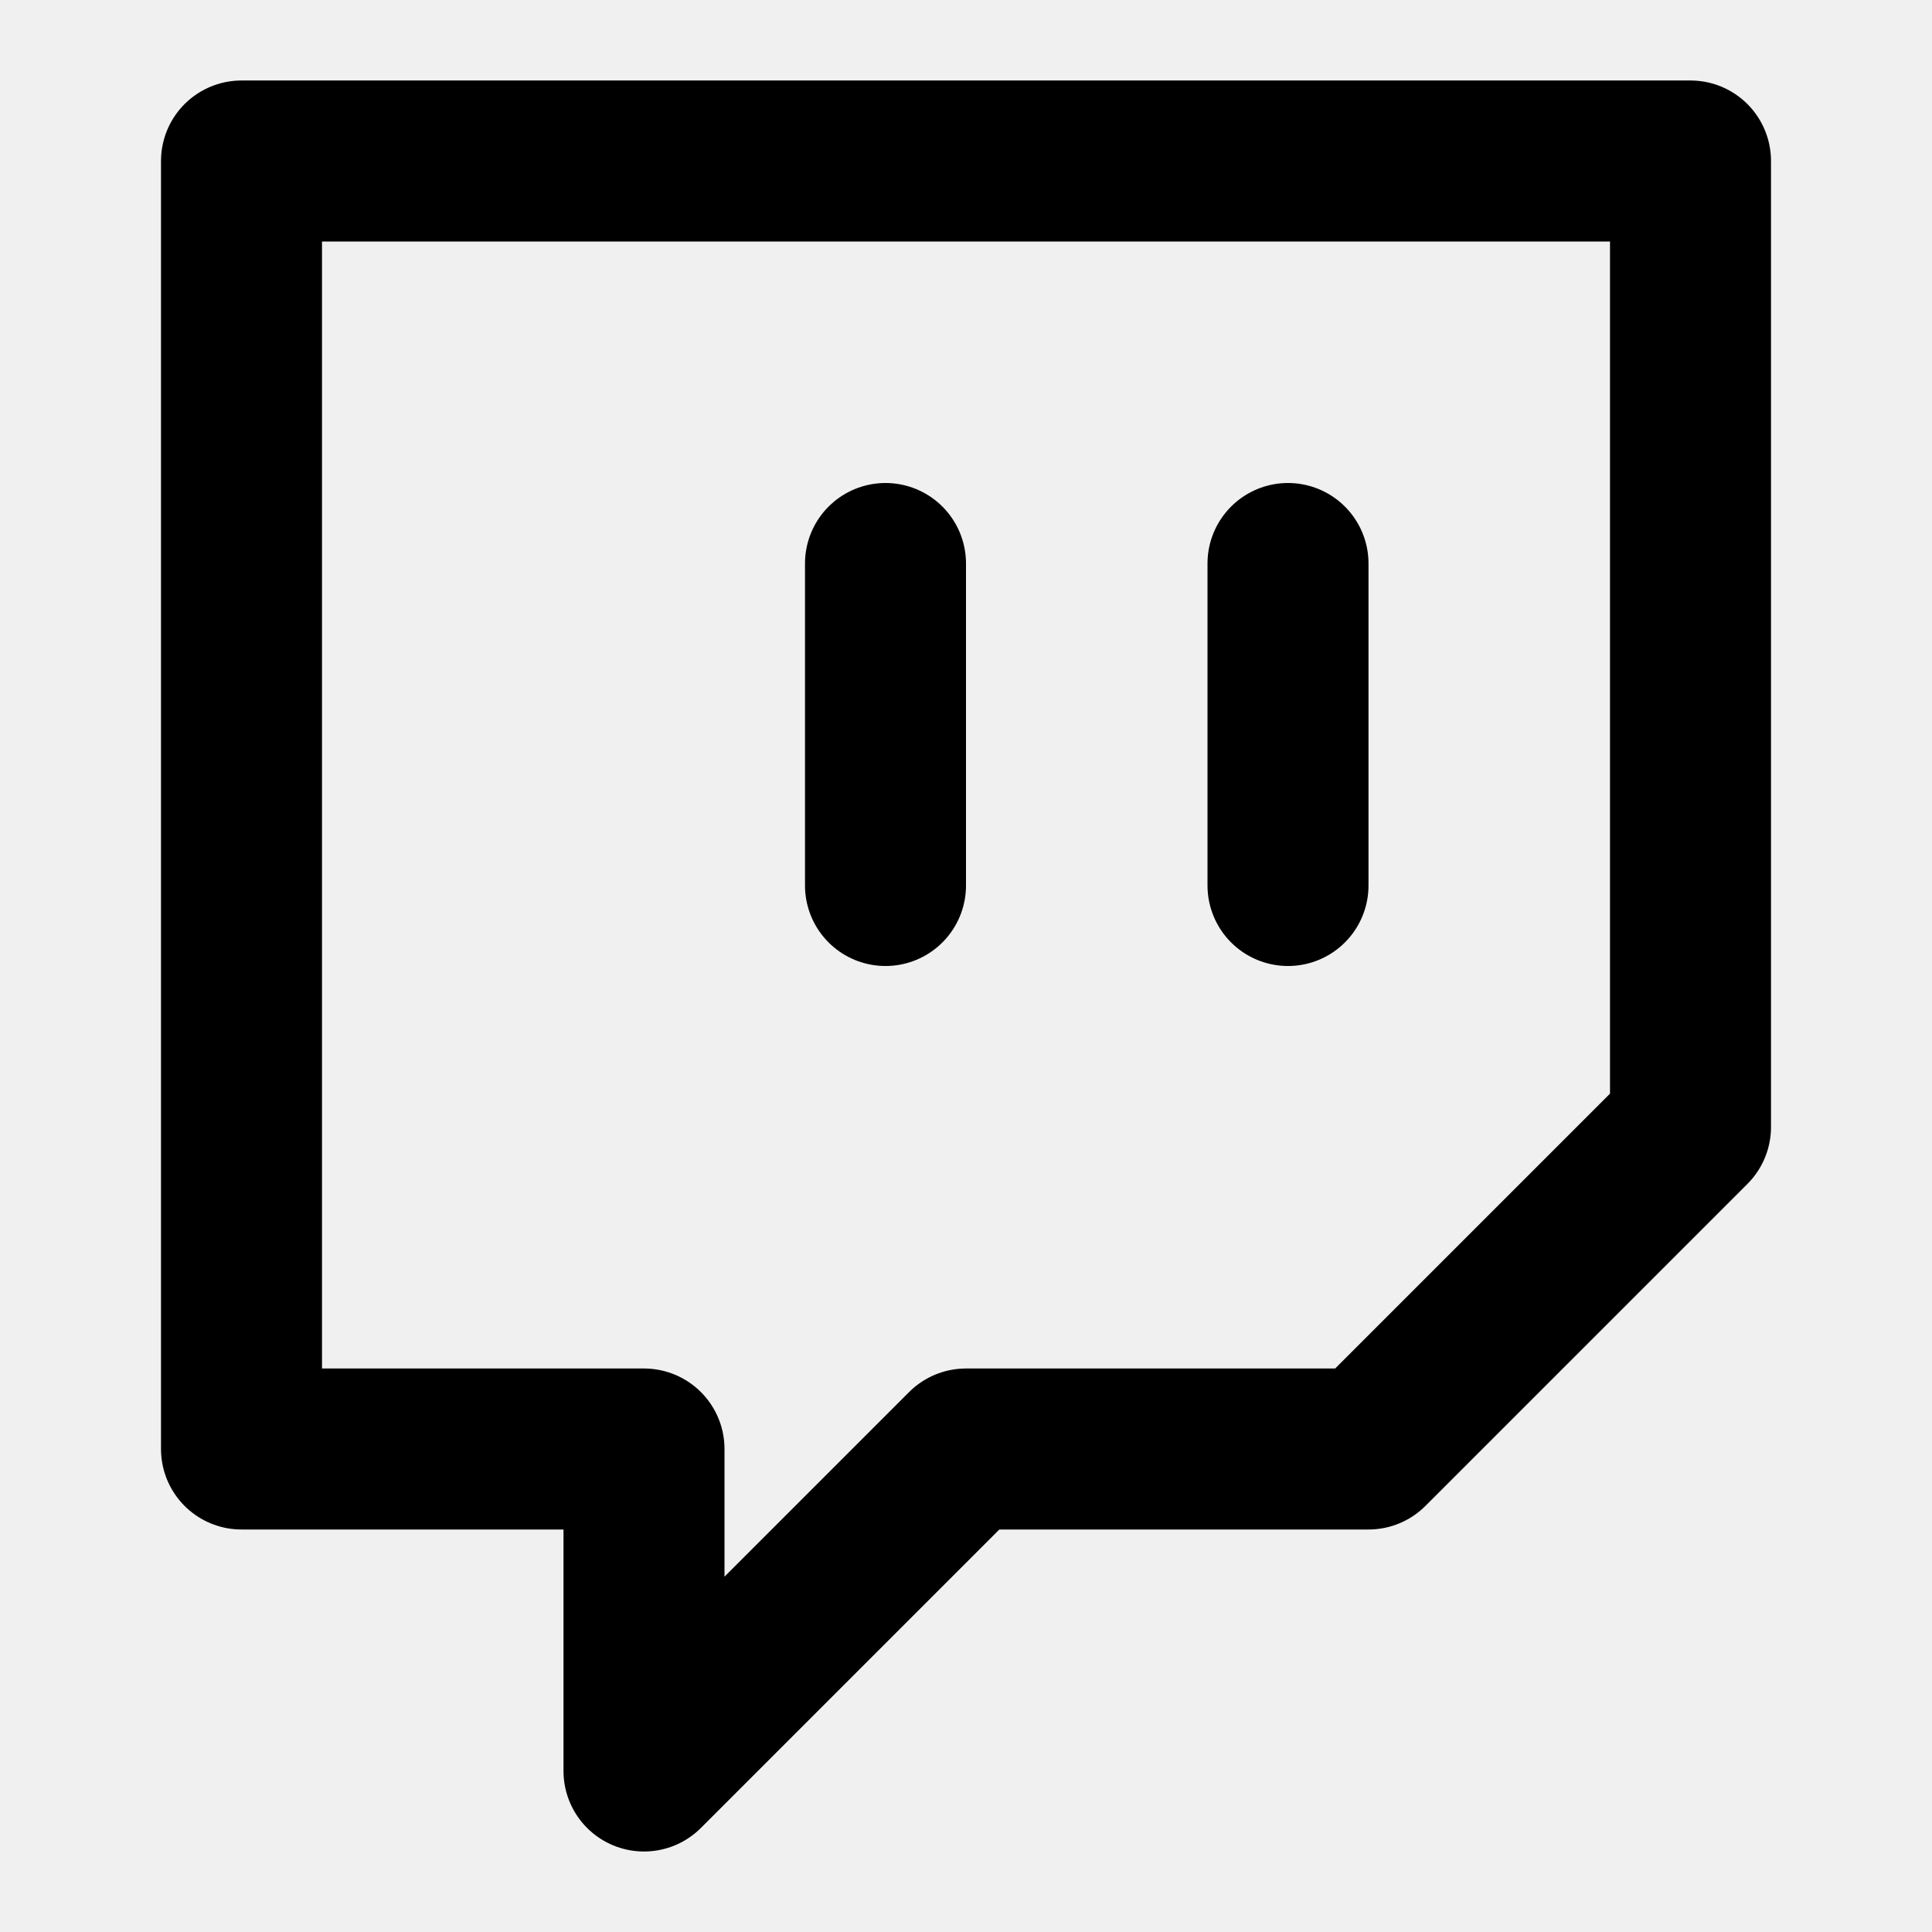
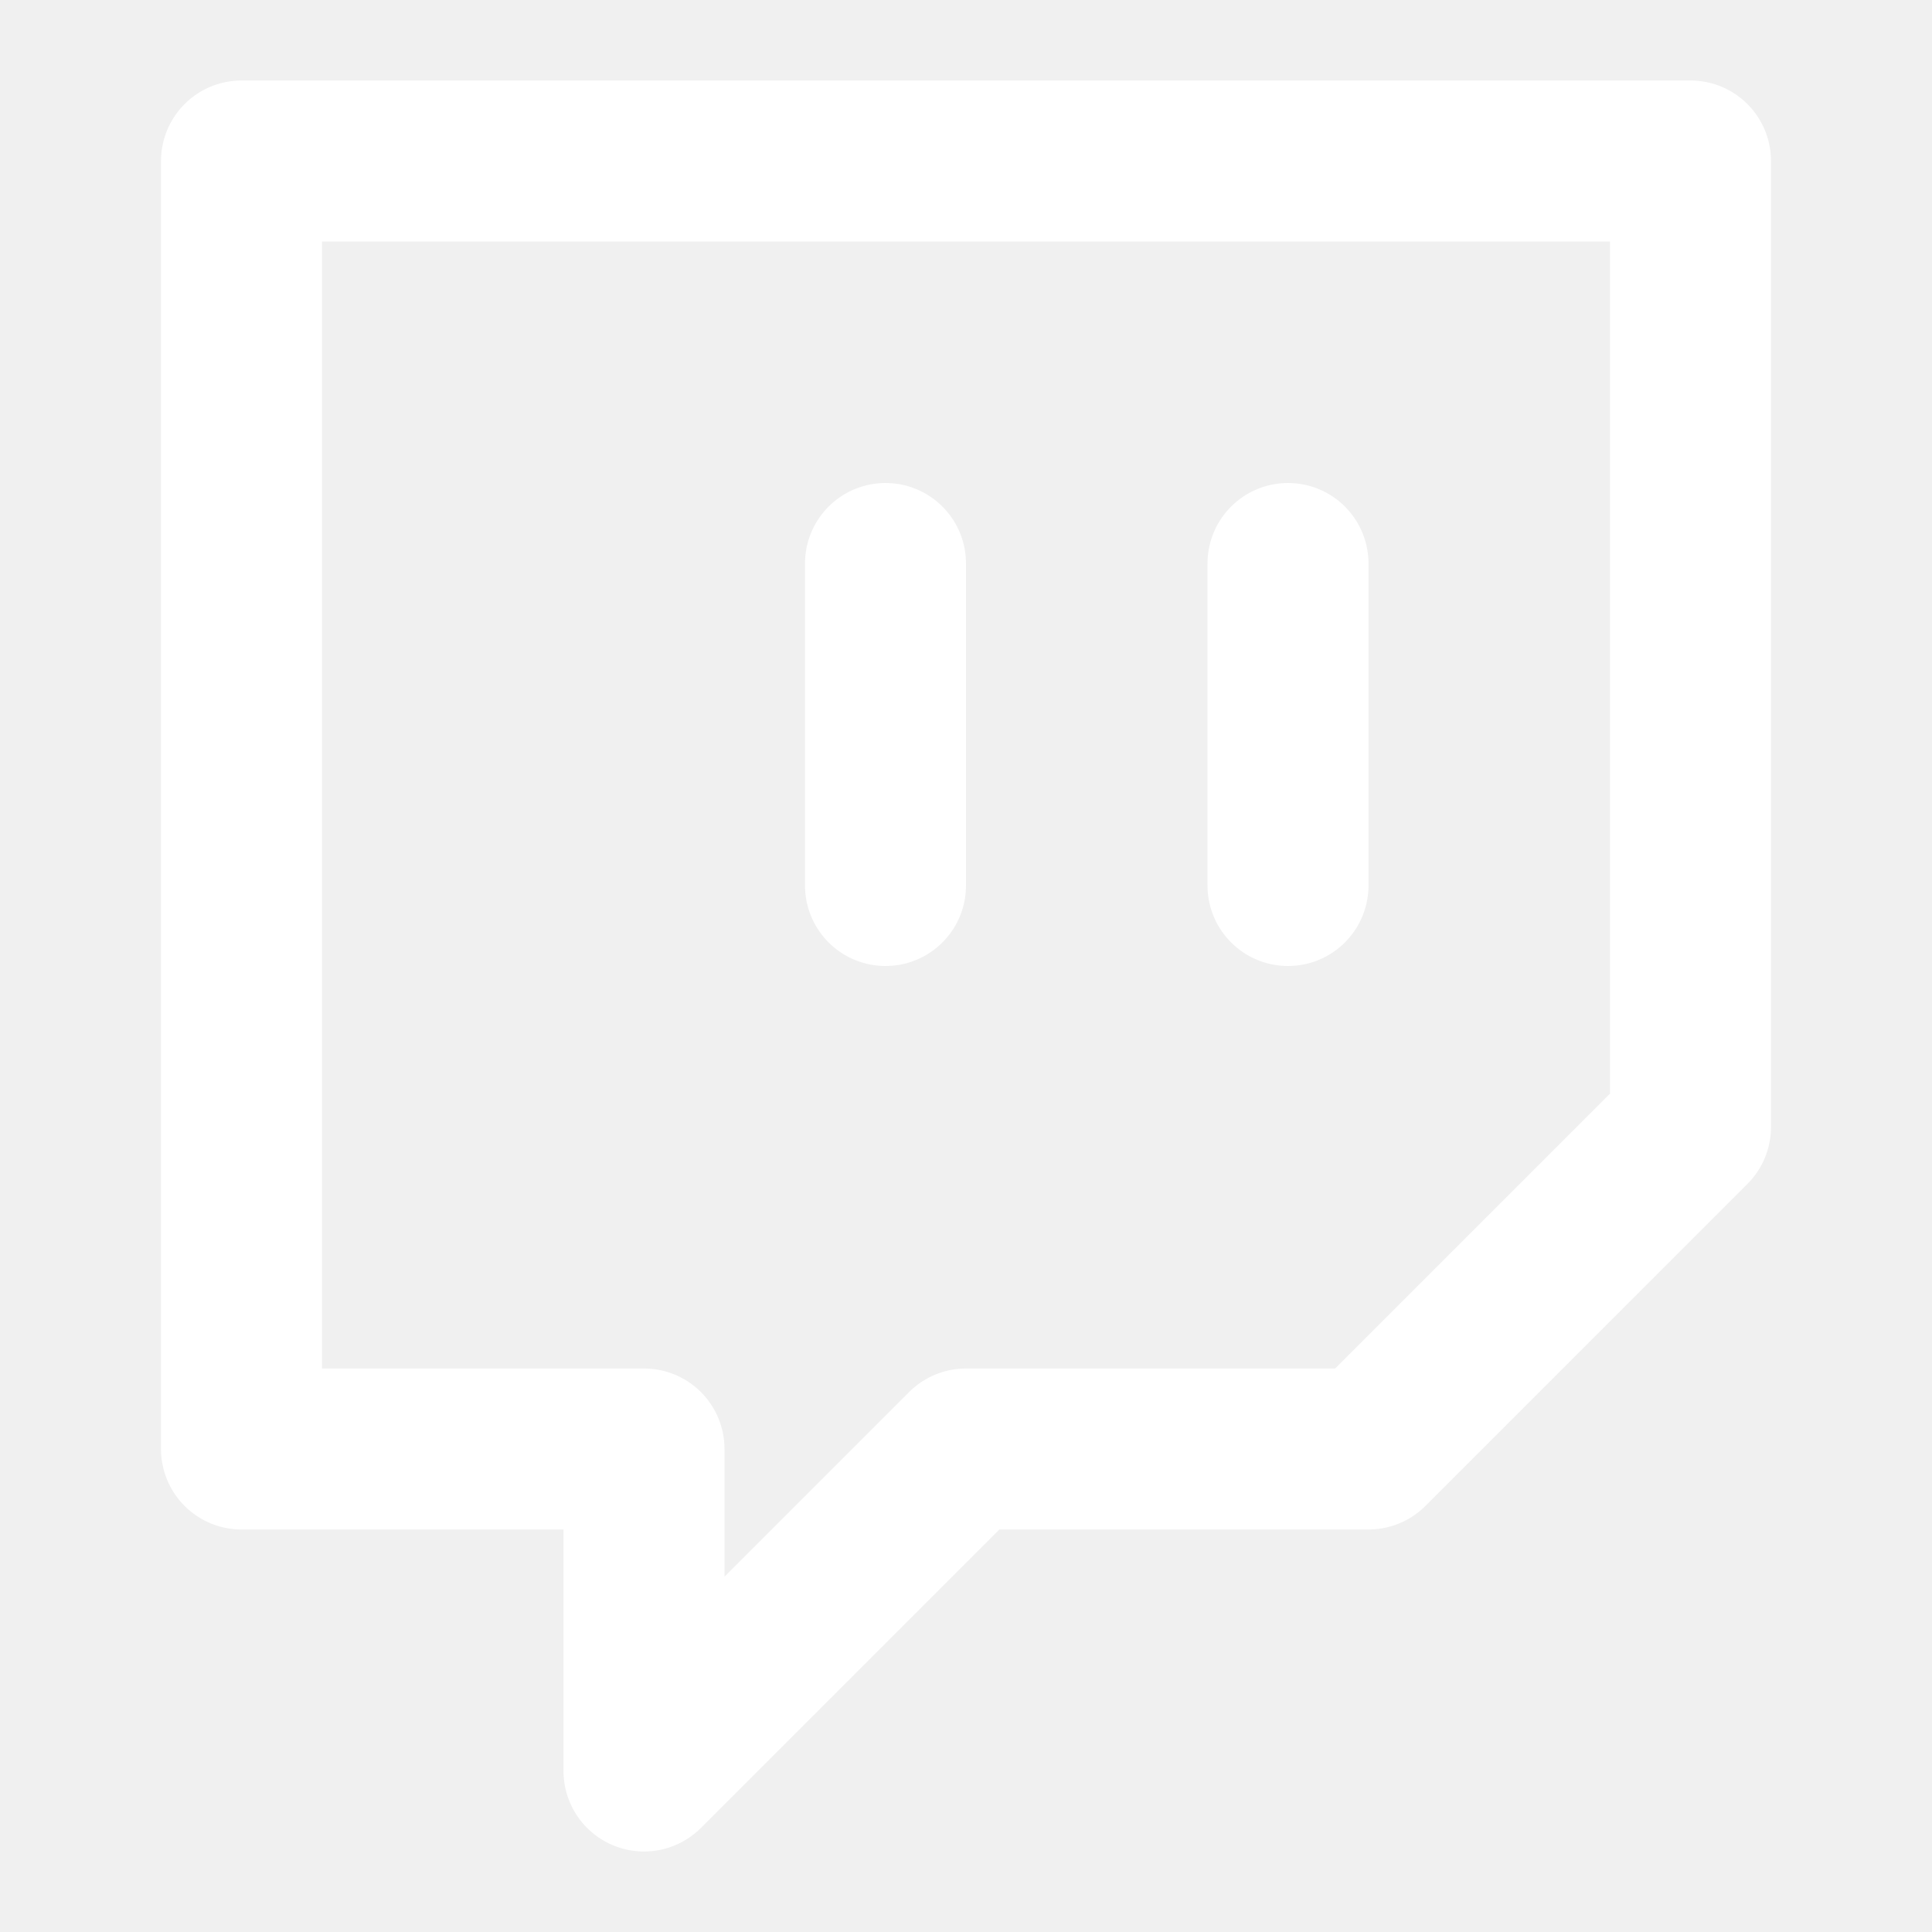
- <svg xmlns="http://www.w3.org/2000/svg" width="24" height="24" viewBox="0 0 24 24" fill="none" stroke="currentColor" stroke-width="2" stroke-linecap="round" stroke-linejoin="round" class="feather feather-twitch">
+ <svg xmlns="http://www.w3.org/2000/svg" width="24" height="24" viewBox="0 0 24 24" fill="none" stroke="#FFF" stroke-width="2" stroke-linecap="round" stroke-linejoin="round" class="feather feather-twitch">
  <path d="M21 2H3v16h5v4l4-4h5l4-4V2zm-10 9V7m5 4V7" />
</svg>
